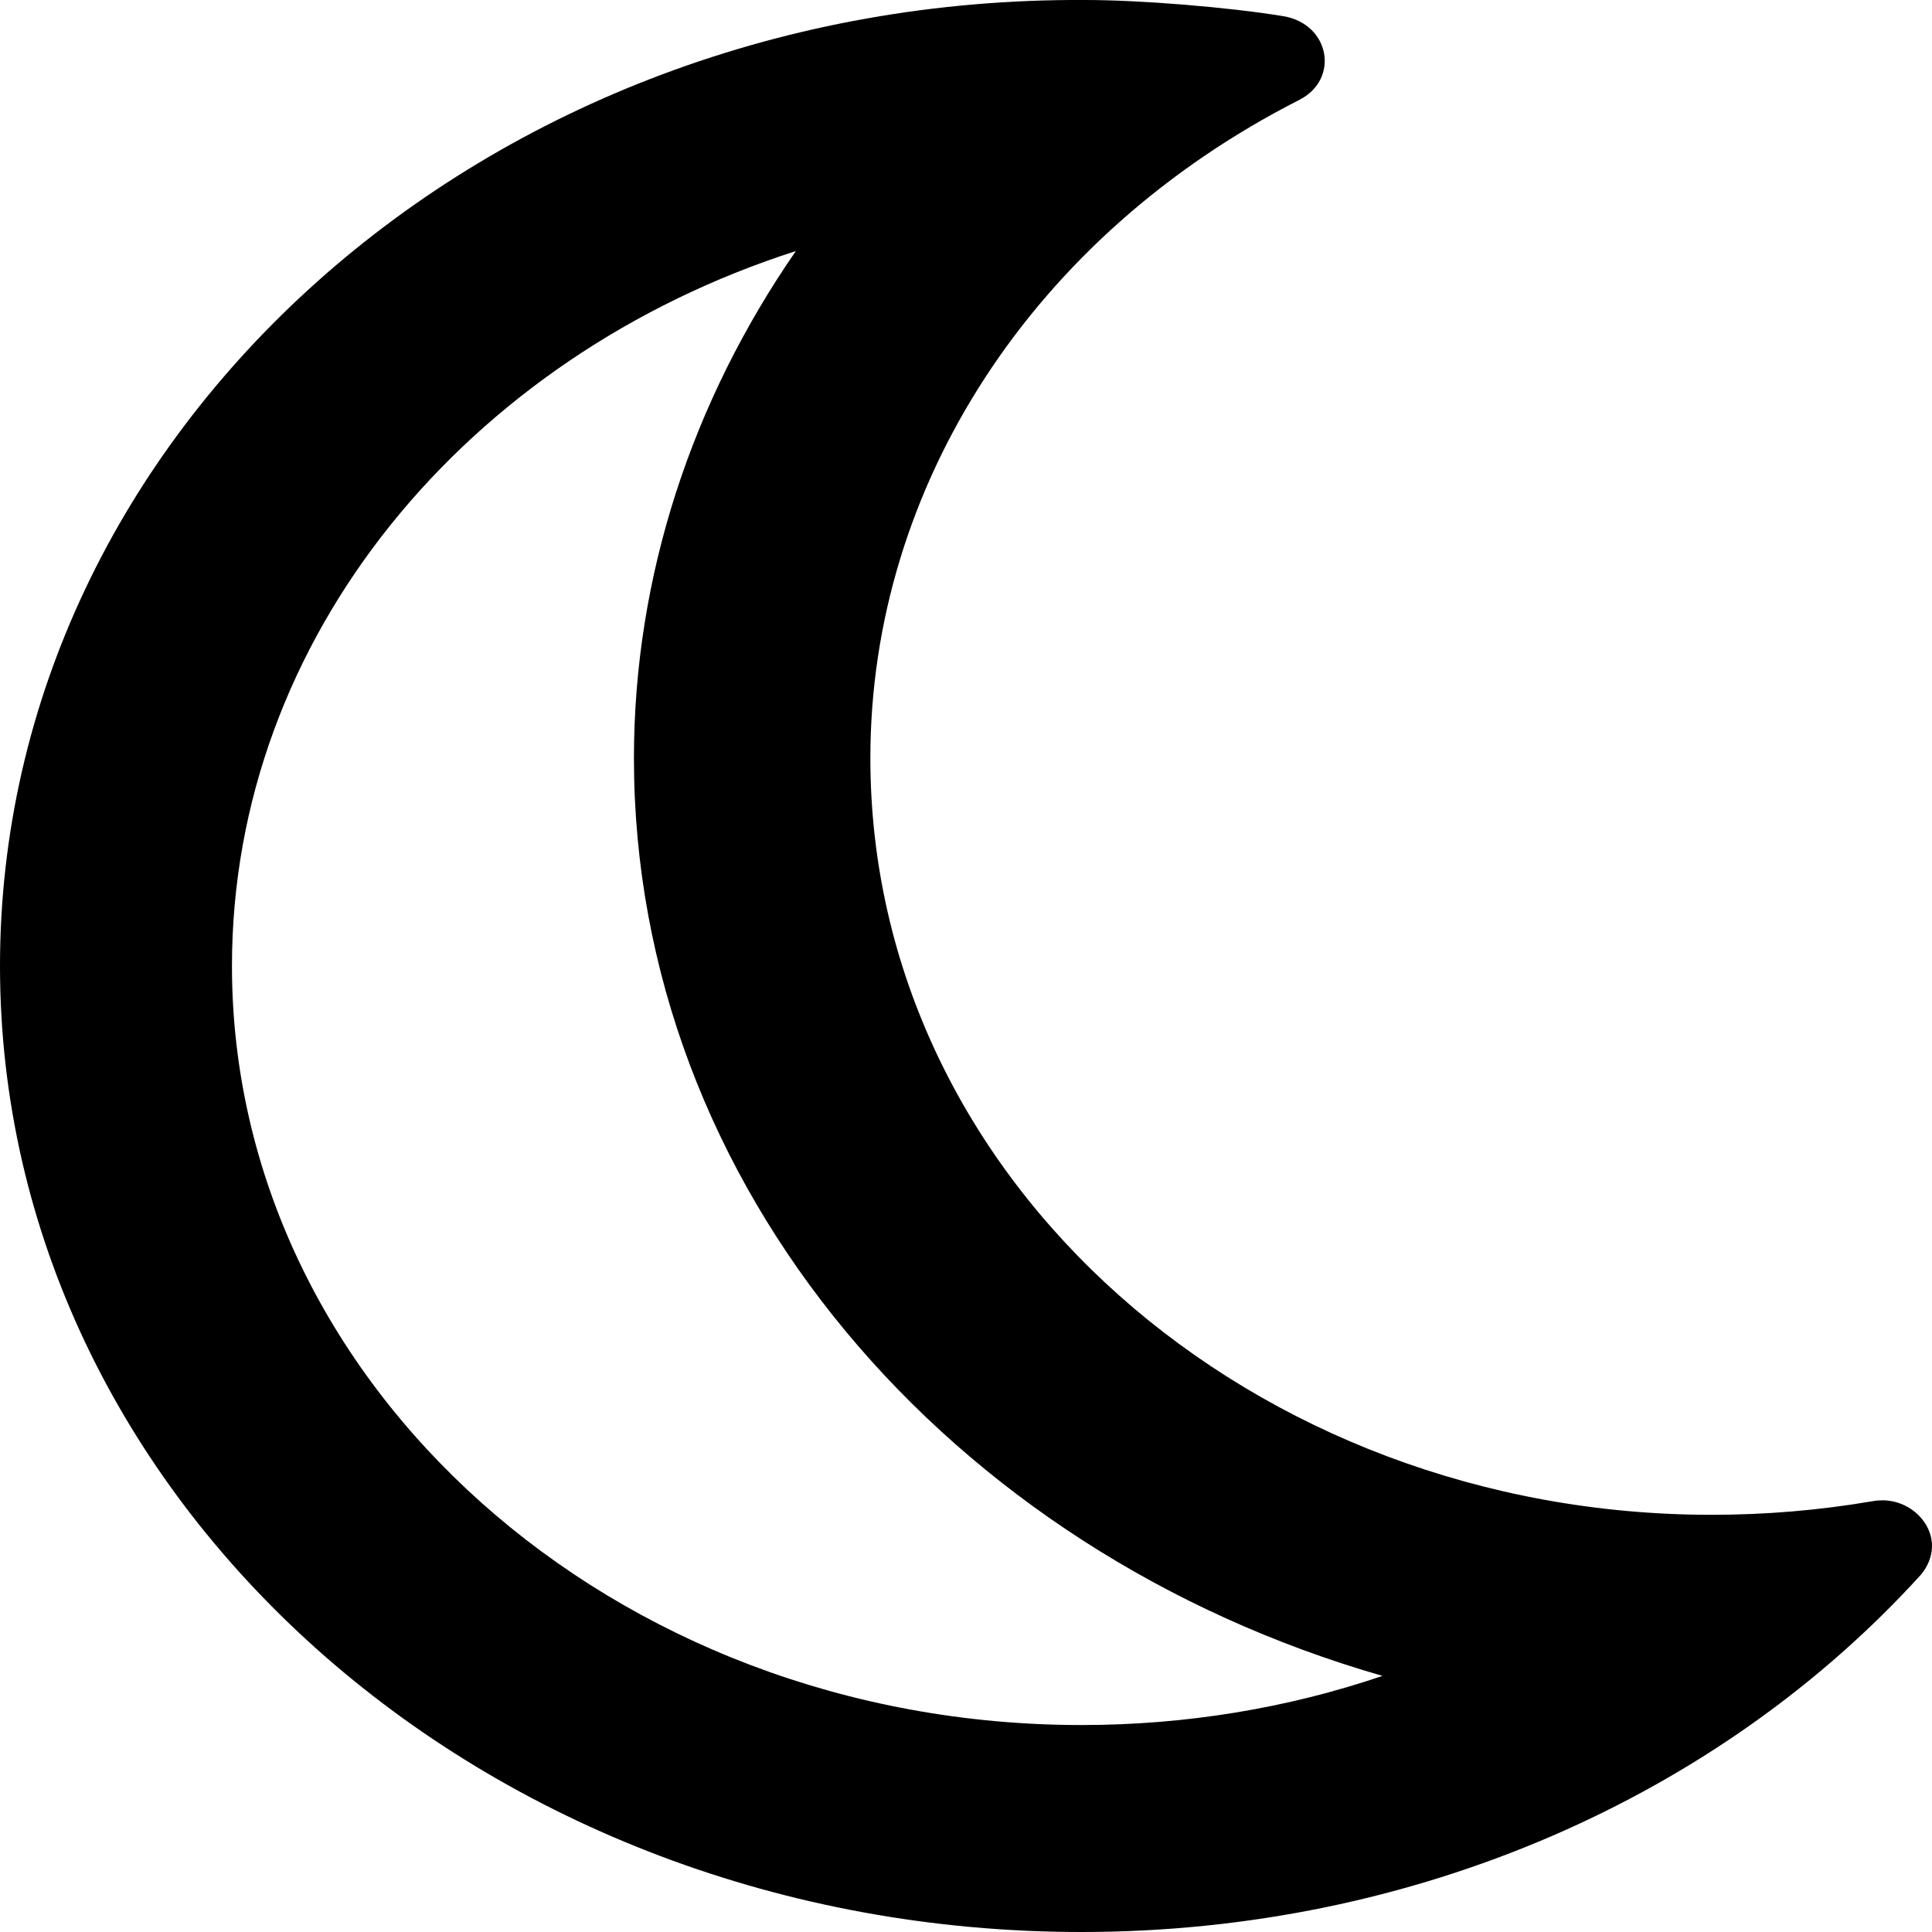
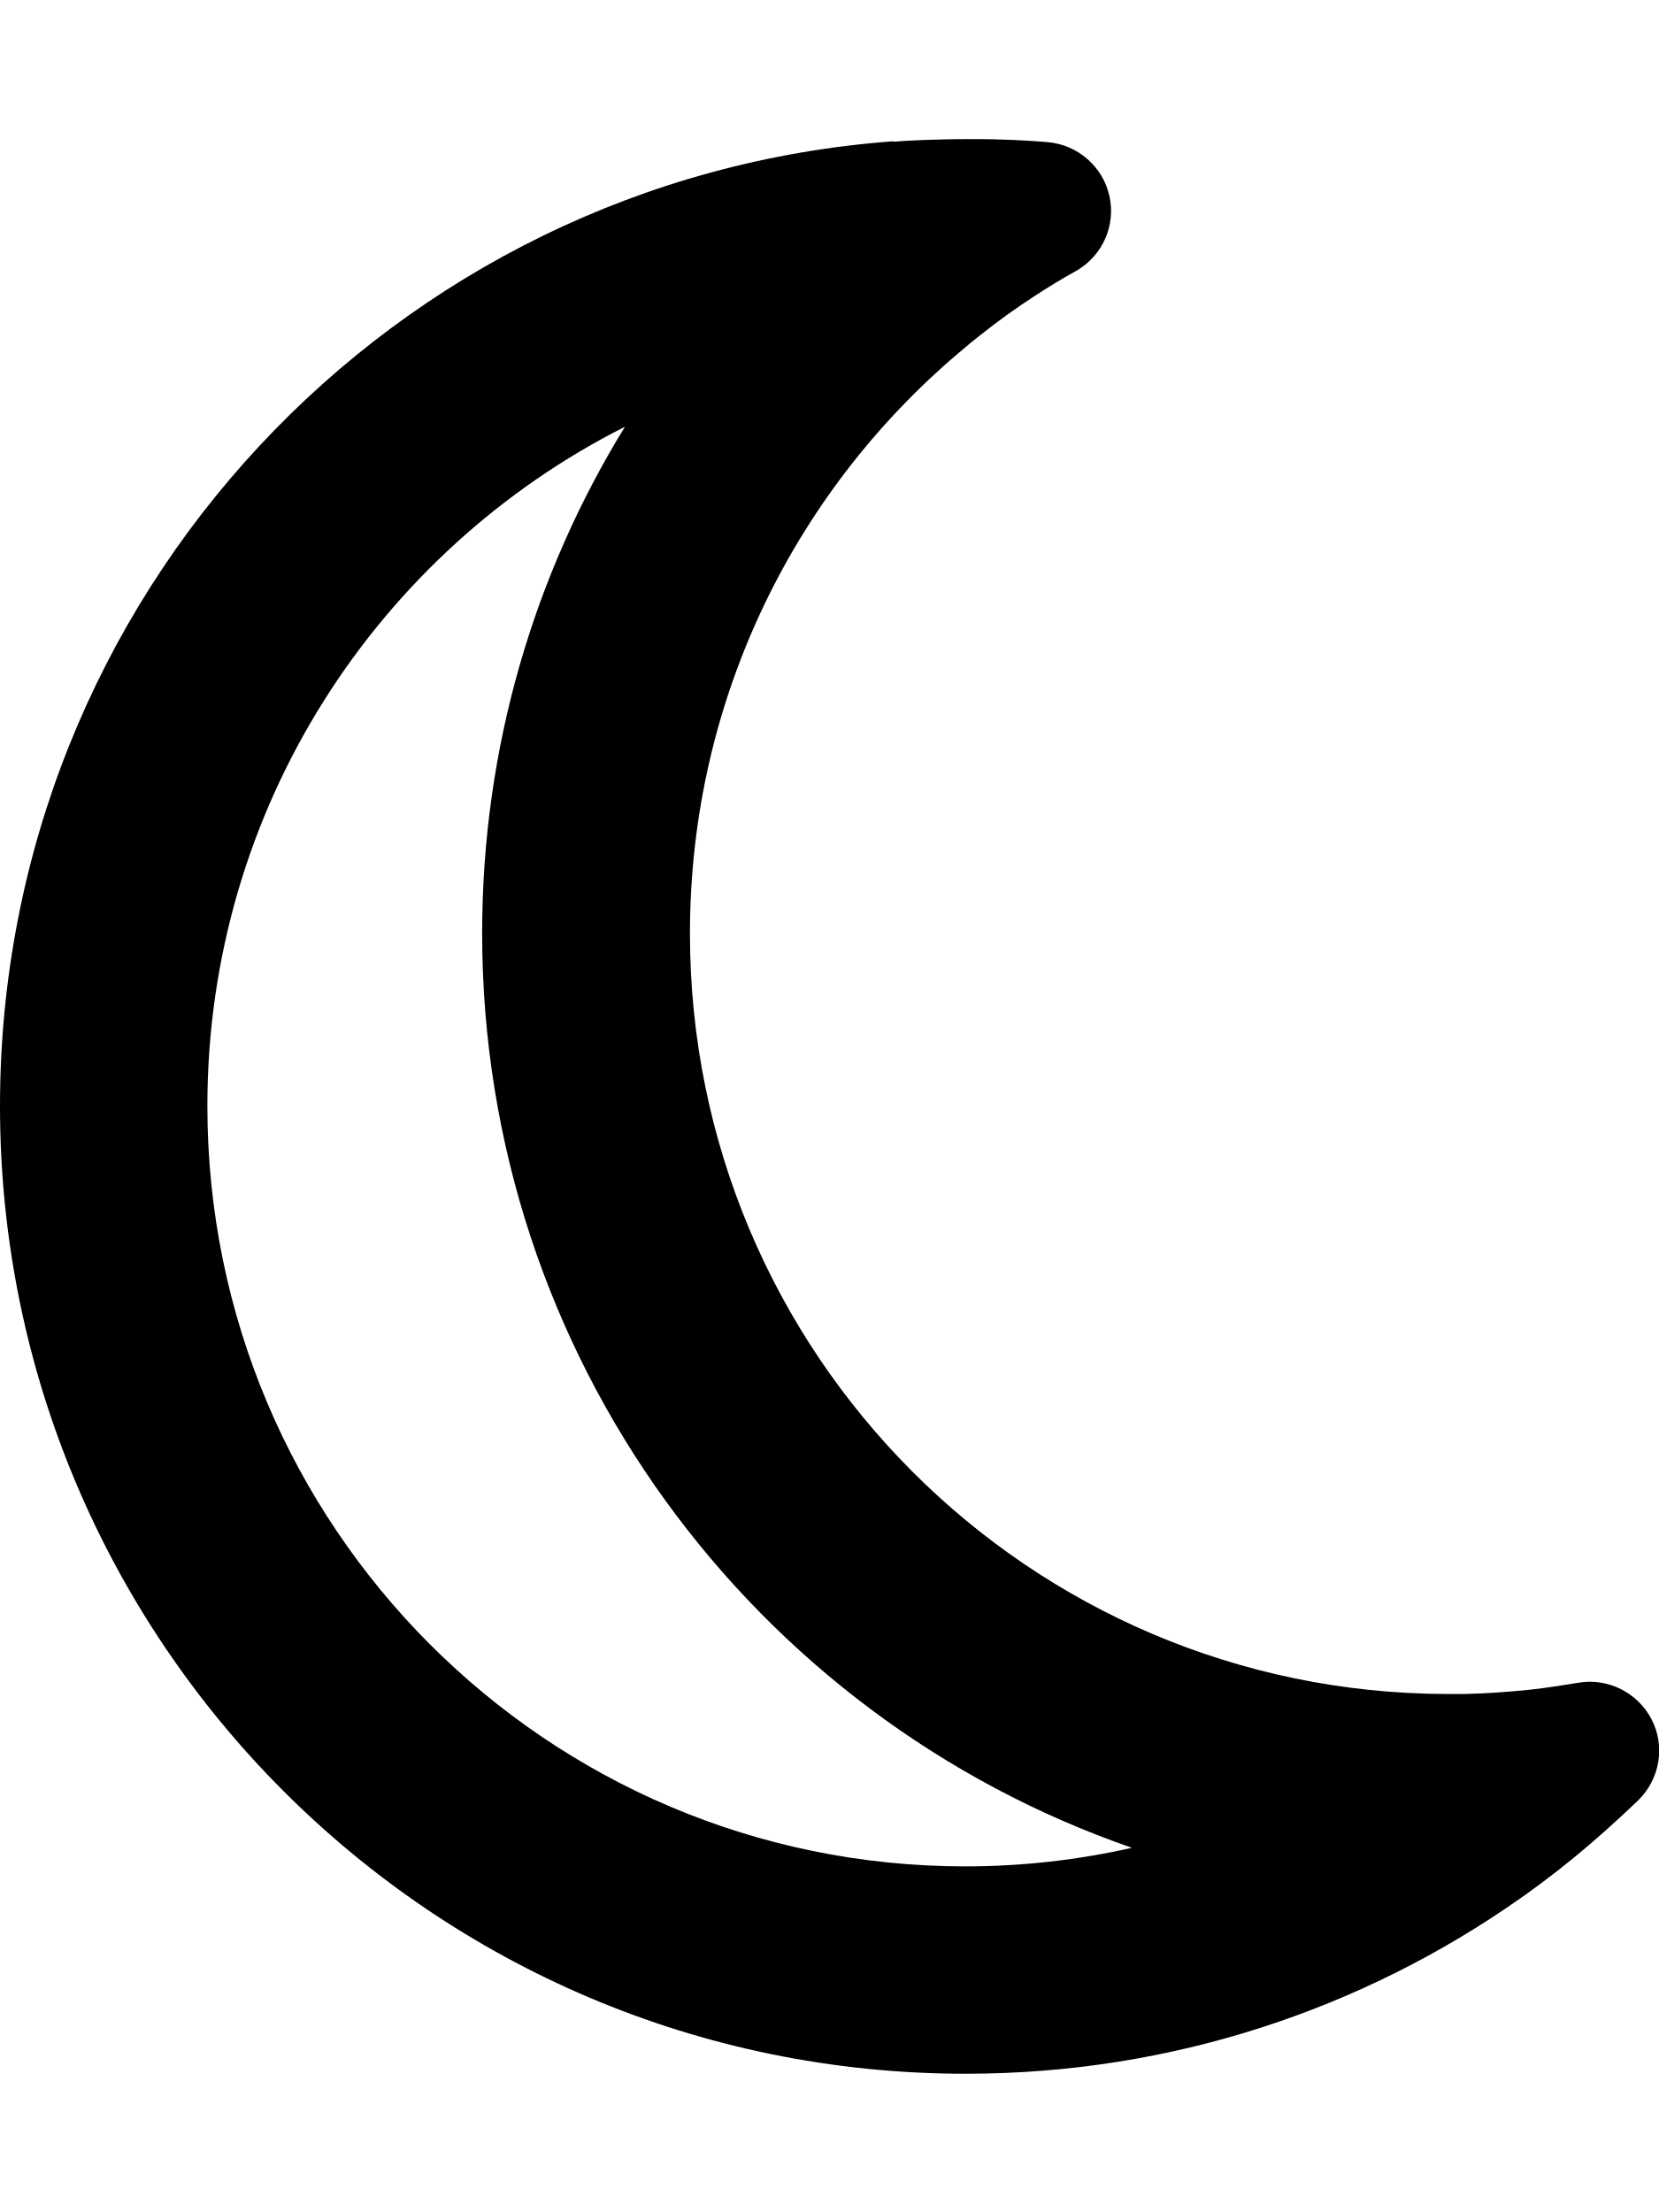
- <svg xmlns="http://www.w3.org/2000/svg" viewBox="0 0 16 16">
-   <path d="M15.591 12.425C15.564 12.425 15.537 12.427 15.509 12.432C15.059 12.509 14.614 12.545 14.175 12.545C10.381 12.545 7.208 9.791 7.208 6.278C7.208 4.021 8.561 1.946 10.759 0.828C11.098 0.656 11.013 0.198 10.628 0.134C10.18 0.06 9.446 0 8.991 0C4.014 -0.031 0 3.579 0 8C0 12.415 4.006 16 8.956 16C11.719 16 14.242 14.877 15.911 13.038C16.139 12.754 15.891 12.425 15.591 12.425ZM8.956 14.286C5.078 14.286 1.921 11.465 1.921 8C1.921 5.275 3.873 2.951 6.591 2.079C5.731 3.322 5.25 4.772 5.25 6.279C5.25 9.83 7.857 12.847 11.449 13.879C10.665 14.146 9.82 14.286 8.956 14.286Z" />
+ <svg xmlns="http://www.w3.org/2000/svg" viewBox="0 0 384 512">
+   <path d="M144.7 98.7c-21 34.1-33.1 74.3-33.1 117.3c0 98 62.8 181.4 150.4 211.7c-12.4 2.8-25.3 4.3-38.6 4.3C126.6 432 48 353.3 48 256c0-68.9 39.4-128.4 96.8-157.3zm62.1-66C91.1 41.2 0 137.9 0 256C0 379.7 100 480 223.5 480c47.8 0 92-15 128.4-40.6c1.9-1.3 3.7-2.7 5.5-4c4.8-3.6 9.4-7.4 13.9-11.4c2.7-2.4 5.3-4.8 7.9-7.3c5-4.9 6.3-12.5 3.1-18.7s-10.1-9.7-17-8.5c-3.7 .6-7.4 1.2-11.1 1.6c-5 .5-10.1 .9-15.3 1c-1.2 0-2.5 0-3.7 0c-.1 0-.2 0-.3 0c-96.8-.2-175.2-78.9-175.2-176c0-54.8 24.9-103.7 64.1-136c1-.9 2.1-1.7 3.2-2.6c4-3.2 8.2-6.2 12.5-9c3.1-2 6.3-4 9.6-5.8c6.1-3.5 9.2-10.5 7.7-17.3s-7.3-11.9-14.3-12.5c-3.6-.3-7.1-.5-10.7-.6c-2.7-.1-5.5-.1-8.2-.1c-3.3 0-6.5 .1-9.8 .2c-2.3 .1-4.6 .2-6.9 .4z" />
</svg>
